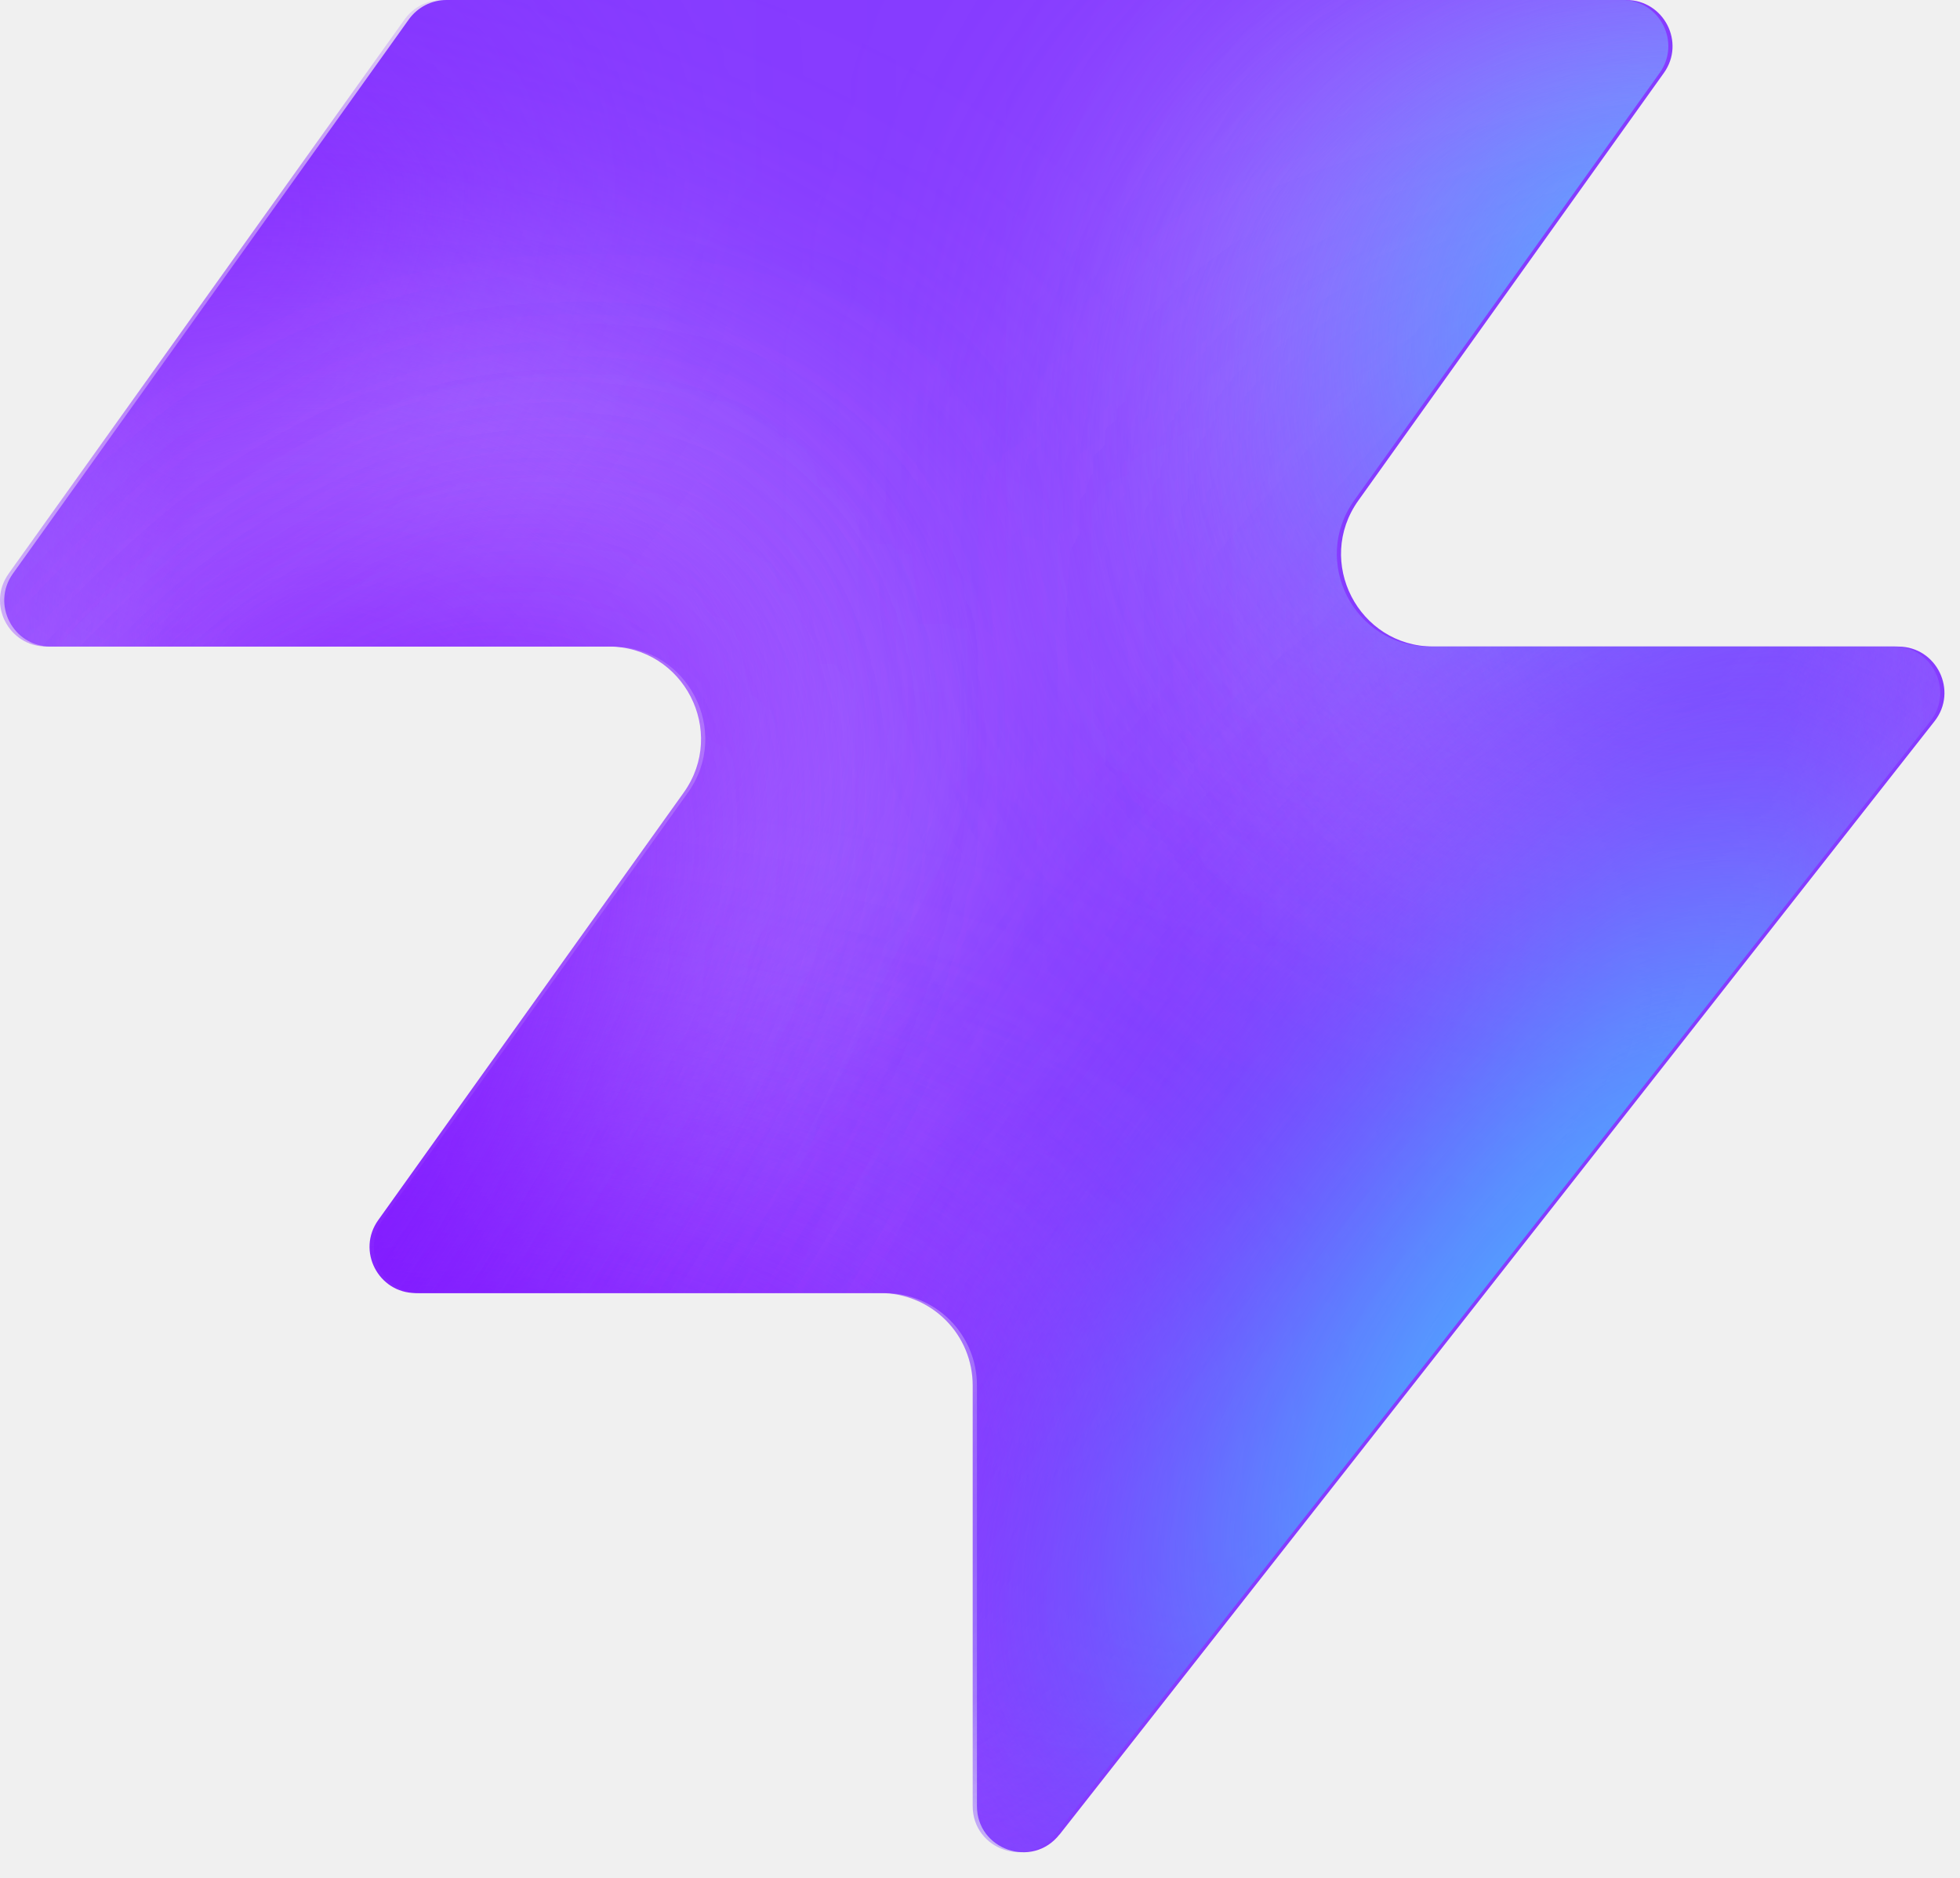
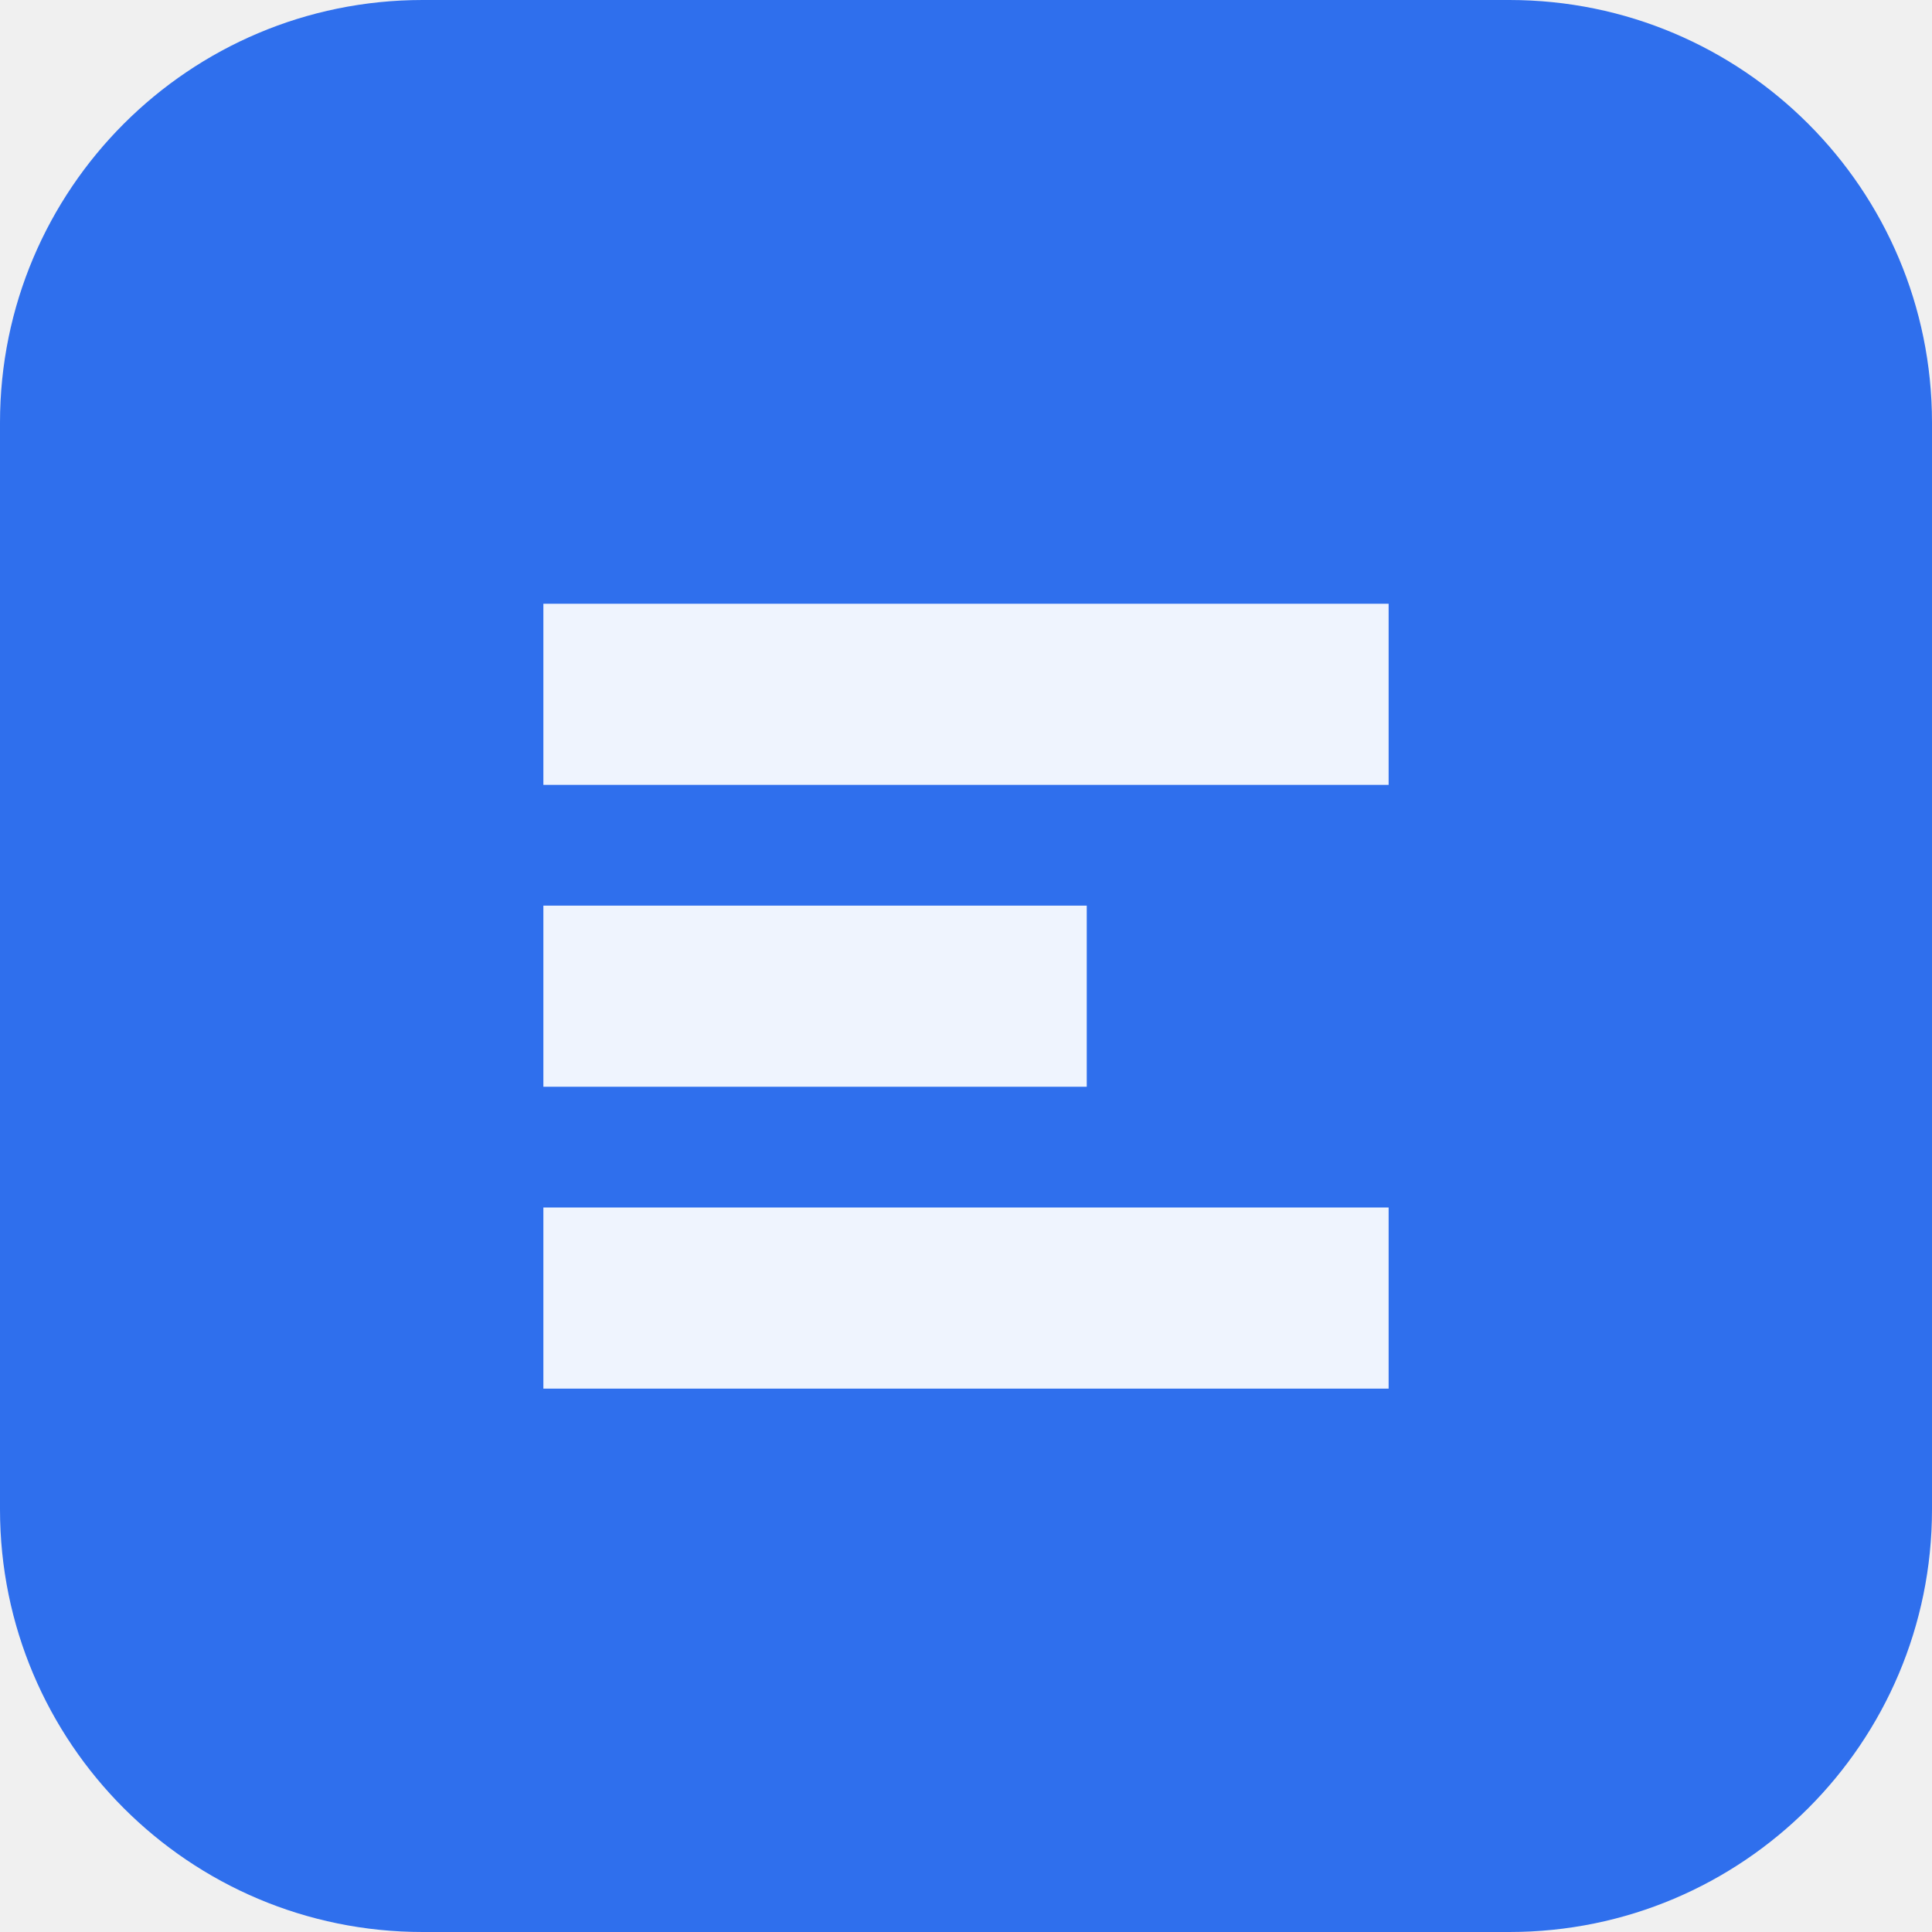
- <svg xmlns="http://www.w3.org/2000/svg" width="48" height="46" fill="none" viewBox="0 0 48 46">
-   <path fill="#863bff" d="M25.946 44.938c-.664.845-2.021.375-2.021-.698V33.937a2.26 2.26 0 0 0-2.262-2.262H10.287c-.92 0-1.456-1.04-.92-1.788l7.48-10.471c1.07-1.497 0-3.578-1.842-3.578H1.237c-.92 0-1.456-1.04-.92-1.788L10.013.474c.214-.297.556-.474.92-.474h28.894c.92 0 1.456 1.04.92 1.788l-7.48 10.471c-1.07 1.498 0 3.579 1.842 3.579h11.377c.943 0 1.473 1.088.89 1.83L25.947 44.94z" style="fill:#863bff;fill:color(display-p3 .525 .23 1);fill-opacity:1" />
-   <mask id="a" width="48" height="46" x="0" y="0" maskUnits="userSpaceOnUse" style="mask-type:alpha">
-     <path fill="#000" d="M25.842 44.938c-.664.844-2.021.375-2.021-.698V33.937a2.26 2.26 0 0 0-2.262-2.262H10.183c-.92 0-1.456-1.04-.92-1.788l7.48-10.471c1.07-1.498 0-3.579-1.842-3.579H1.133c-.92 0-1.456-1.04-.92-1.787L9.91.473c.214-.297.556-.474.92-.474h28.894c.92 0 1.456 1.04.92 1.788l-7.48 10.471c-1.07 1.498 0 3.578 1.842 3.578h11.377c.943 0 1.473 1.088.89 1.832L25.843 44.94z" style="fill:#000;fill-opacity:1" />
-   </mask>
-   <g mask="url(#a)">
-     <g filter="url(#b)">
-       <ellipse cx="5.508" cy="14.704" fill="#ede6ff" rx="5.508" ry="14.704" style="fill:#ede6ff;fill:color(display-p3 .927 .903 1);fill-opacity:1" transform="matrix(.00324 1 1 -.00324 -4.47 31.516)" />
-     </g>
-     <g filter="url(#c)">
-       <ellipse cx="10.399" cy="29.851" fill="#ede6ff" rx="10.399" ry="29.851" style="fill:#ede6ff;fill:color(display-p3 .927 .903 1);fill-opacity:1" transform="matrix(.00324 1 1 -.00324 -39.328 7.883)" />
-     </g>
-     <g filter="url(#d)">
-       <ellipse cx="5.508" cy="30.487" fill="#7e14ff" rx="5.508" ry="30.487" style="fill:#7e14ff;fill:color(display-p3 .492 .077 1);fill-opacity:1" transform="rotate(89.814 -25.913 -14.639)scale(1 -1)" />
-     </g>
-     <g filter="url(#e)">
-       <ellipse cx="5.508" cy="30.599" fill="#7e14ff" rx="5.508" ry="30.599" style="fill:#7e14ff;fill:color(display-p3 .492 .077 1);fill-opacity:1" transform="rotate(89.814 -32.644 -3.334)scale(1 -1)" />
-     </g>
-     <g filter="url(#f)">
-       <ellipse cx="5.508" cy="30.599" fill="#7e14ff" rx="5.508" ry="30.599" style="fill:#7e14ff;fill:color(display-p3 .492 .077 1);fill-opacity:1" transform="matrix(.00324 1 1 -.00324 -34.34 30.47)" />
-     </g>
-     <g filter="url(#g)">
-       <ellipse cx="14.072" cy="22.078" fill="#ede6ff" rx="14.072" ry="22.078" style="fill:#ede6ff;fill:color(display-p3 .927 .903 1);fill-opacity:1" transform="rotate(93.35 24.506 48.493)scale(-1 1)" />
-     </g>
-     <g filter="url(#h)">
-       <ellipse cx="3.47" cy="21.501" fill="#7e14ff" rx="3.47" ry="21.501" style="fill:#7e14ff;fill:color(display-p3 .492 .077 1);fill-opacity:1" transform="rotate(89.009 28.708 47.59)scale(-1 1)" />
-     </g>
-     <g filter="url(#i)">
-       <ellipse cx="3.47" cy="21.501" fill="#7e14ff" rx="3.47" ry="21.501" style="fill:#7e14ff;fill:color(display-p3 .492 .077 1);fill-opacity:1" transform="rotate(89.009 28.708 47.59)scale(-1 1)" />
-     </g>
-     <g filter="url(#j)">
-       <ellipse cx=".387" cy="8.972" fill="#7e14ff" rx="4.407" ry="29.108" style="fill:#7e14ff;fill:color(display-p3 .492 .077 1);fill-opacity:1" transform="rotate(39.51 .387 8.972)" />
-     </g>
-     <g filter="url(#k)">
-       <ellipse cx="47.523" cy="-6.092" fill="#7e14ff" rx="4.407" ry="29.108" style="fill:#7e14ff;fill:color(display-p3 .492 .077 1);fill-opacity:1" transform="rotate(37.892 47.523 -6.092)" />
-     </g>
-     <g filter="url(#l)">
-       <ellipse cx="41.412" cy="6.333" fill="#47bfff" rx="5.971" ry="9.665" style="fill:#47bfff;fill:color(display-p3 .28 .748 1);fill-opacity:1" transform="rotate(37.892 41.412 6.333)" />
-     </g>
-     <g filter="url(#m)">
-       <ellipse cx="-1.879" cy="38.332" fill="#7e14ff" rx="4.407" ry="29.108" style="fill:#7e14ff;fill:color(display-p3 .492 .077 1);fill-opacity:1" transform="rotate(37.892 -1.88 38.332)" />
-     </g>
-     <g filter="url(#n)">
-       <ellipse cx="-1.879" cy="38.332" fill="#7e14ff" rx="4.407" ry="29.108" style="fill:#7e14ff;fill:color(display-p3 .492 .077 1);fill-opacity:1" transform="rotate(37.892 -1.88 38.332)" />
-     </g>
-     <g filter="url(#o)">
-       <ellipse cx="35.651" cy="29.907" fill="#7e14ff" rx="4.407" ry="29.108" style="fill:#7e14ff;fill:color(display-p3 .492 .077 1);fill-opacity:1" transform="rotate(37.892 35.651 29.907)" />
-     </g>
-     <g filter="url(#p)">
-       <ellipse cx="38.418" cy="32.4" fill="#47bfff" rx="5.971" ry="15.297" style="fill:#47bfff;fill:color(display-p3 .28 .748 1);fill-opacity:1" transform="rotate(37.892 38.418 32.4)" />
-     </g>
-   </g>
-   <defs>
-     <filter id="b" width="60.045" height="41.654" x="-19.77" y="16.149" color-interpolation-filters="sRGB" filterUnits="userSpaceOnUse">
-       <feFlood flood-opacity="0" result="BackgroundImageFix" />
-       <feBlend in="SourceGraphic" in2="BackgroundImageFix" result="shape" />
-       <feGaussianBlur result="effect1_foregroundBlur_2002_17158" stdDeviation="7.659" />
-     </filter>
-     <filter id="c" width="90.34" height="51.437" x="-54.613" y="-7.533" color-interpolation-filters="sRGB" filterUnits="userSpaceOnUse">
-       <feFlood flood-opacity="0" result="BackgroundImageFix" />
-       <feBlend in="SourceGraphic" in2="BackgroundImageFix" result="shape" />
-       <feGaussianBlur result="effect1_foregroundBlur_2002_17158" stdDeviation="7.659" />
-     </filter>
-     <filter id="d" width="79.355" height="29.4" x="-49.64" y="2.03" color-interpolation-filters="sRGB" filterUnits="userSpaceOnUse">
-       <feFlood flood-opacity="0" result="BackgroundImageFix" />
-       <feBlend in="SourceGraphic" in2="BackgroundImageFix" result="shape" />
-       <feGaussianBlur result="effect1_foregroundBlur_2002_17158" stdDeviation="4.596" />
-     </filter>
-     <filter id="e" width="79.579" height="29.4" x="-45.045" y="20.029" color-interpolation-filters="sRGB" filterUnits="userSpaceOnUse">
-       <feFlood flood-opacity="0" result="BackgroundImageFix" />
-       <feBlend in="SourceGraphic" in2="BackgroundImageFix" result="shape" />
-       <feGaussianBlur result="effect1_foregroundBlur_2002_17158" stdDeviation="4.596" />
-     </filter>
-     <filter id="f" width="79.579" height="29.4" x="-43.513" y="21.178" color-interpolation-filters="sRGB" filterUnits="userSpaceOnUse">
-       <feFlood flood-opacity="0" result="BackgroundImageFix" />
-       <feBlend in="SourceGraphic" in2="BackgroundImageFix" result="shape" />
-       <feGaussianBlur result="effect1_foregroundBlur_2002_17158" stdDeviation="4.596" />
-     </filter>
-     <filter id="g" width="74.749" height="58.852" x="15.756" y="-17.901" color-interpolation-filters="sRGB" filterUnits="userSpaceOnUse">
-       <feFlood flood-opacity="0" result="BackgroundImageFix" />
-       <feBlend in="SourceGraphic" in2="BackgroundImageFix" result="shape" />
-       <feGaussianBlur result="effect1_foregroundBlur_2002_17158" stdDeviation="7.659" />
-     </filter>
-     <filter id="h" width="61.377" height="25.362" x="23.548" y="2.284" color-interpolation-filters="sRGB" filterUnits="userSpaceOnUse">
-       <feFlood flood-opacity="0" result="BackgroundImageFix" />
-       <feBlend in="SourceGraphic" in2="BackgroundImageFix" result="shape" />
-       <feGaussianBlur result="effect1_foregroundBlur_2002_17158" stdDeviation="4.596" />
-     </filter>
-     <filter id="i" width="61.377" height="25.362" x="23.548" y="2.284" color-interpolation-filters="sRGB" filterUnits="userSpaceOnUse">
-       <feFlood flood-opacity="0" result="BackgroundImageFix" />
-       <feBlend in="SourceGraphic" in2="BackgroundImageFix" result="shape" />
-       <feGaussianBlur result="effect1_foregroundBlur_2002_17158" stdDeviation="4.596" />
-     </filter>
-     <filter id="j" width="56.045" height="63.649" x="-27.636" y="-22.853" color-interpolation-filters="sRGB" filterUnits="userSpaceOnUse">
-       <feFlood flood-opacity="0" result="BackgroundImageFix" />
-       <feBlend in="SourceGraphic" in2="BackgroundImageFix" result="shape" />
-       <feGaussianBlur result="effect1_foregroundBlur_2002_17158" stdDeviation="4.596" />
-     </filter>
-     <filter id="k" width="54.814" height="64.646" x="20.116" y="-38.415" color-interpolation-filters="sRGB" filterUnits="userSpaceOnUse">
-       <feFlood flood-opacity="0" result="BackgroundImageFix" />
-       <feBlend in="SourceGraphic" in2="BackgroundImageFix" result="shape" />
-       <feGaussianBlur result="effect1_foregroundBlur_2002_17158" stdDeviation="4.596" />
-     </filter>
-     <filter id="l" width="33.541" height="35.313" x="24.641" y="-11.323" color-interpolation-filters="sRGB" filterUnits="userSpaceOnUse">
-       <feFlood flood-opacity="0" result="BackgroundImageFix" />
-       <feBlend in="SourceGraphic" in2="BackgroundImageFix" result="shape" />
-       <feGaussianBlur result="effect1_foregroundBlur_2002_17158" stdDeviation="4.596" />
-     </filter>
-     <filter id="m" width="54.814" height="64.646" x="-29.286" y="6.009" color-interpolation-filters="sRGB" filterUnits="userSpaceOnUse">
-       <feFlood flood-opacity="0" result="BackgroundImageFix" />
-       <feBlend in="SourceGraphic" in2="BackgroundImageFix" result="shape" />
-       <feGaussianBlur result="effect1_foregroundBlur_2002_17158" stdDeviation="4.596" />
-     </filter>
-     <filter id="n" width="54.814" height="64.646" x="-29.286" y="6.009" color-interpolation-filters="sRGB" filterUnits="userSpaceOnUse">
-       <feFlood flood-opacity="0" result="BackgroundImageFix" />
-       <feBlend in="SourceGraphic" in2="BackgroundImageFix" result="shape" />
-       <feGaussianBlur result="effect1_foregroundBlur_2002_17158" stdDeviation="4.596" />
-     </filter>
-     <filter id="o" width="54.814" height="64.646" x="8.244" y="-2.416" color-interpolation-filters="sRGB" filterUnits="userSpaceOnUse">
-       <feFlood flood-opacity="0" result="BackgroundImageFix" />
-       <feBlend in="SourceGraphic" in2="BackgroundImageFix" result="shape" />
-       <feGaussianBlur result="effect1_foregroundBlur_2002_17158" stdDeviation="4.596" />
-     </filter>
-     <filter id="p" width="39.409" height="43.623" x="18.713" y="10.588" color-interpolation-filters="sRGB" filterUnits="userSpaceOnUse">
-       <feFlood flood-opacity="0" result="BackgroundImageFix" />
-       <feBlend in="SourceGraphic" in2="BackgroundImageFix" result="shape" />
-       <feGaussianBlur result="effect1_foregroundBlur_2002_17158" stdDeviation="4.596" />
-     </filter>
-   </defs>
+ <svg xmlns="http://www.w3.org/2000/svg" viewBox="0 0 64 64">
+   <rect width="64" height="64" rx="14" fill="#2f6fed" />
+   <path d="M18 20h28v6H18zM18 30h18v6H18zM18 40h28v6H18z" fill="#fff" opacity=".92" />
</svg>
